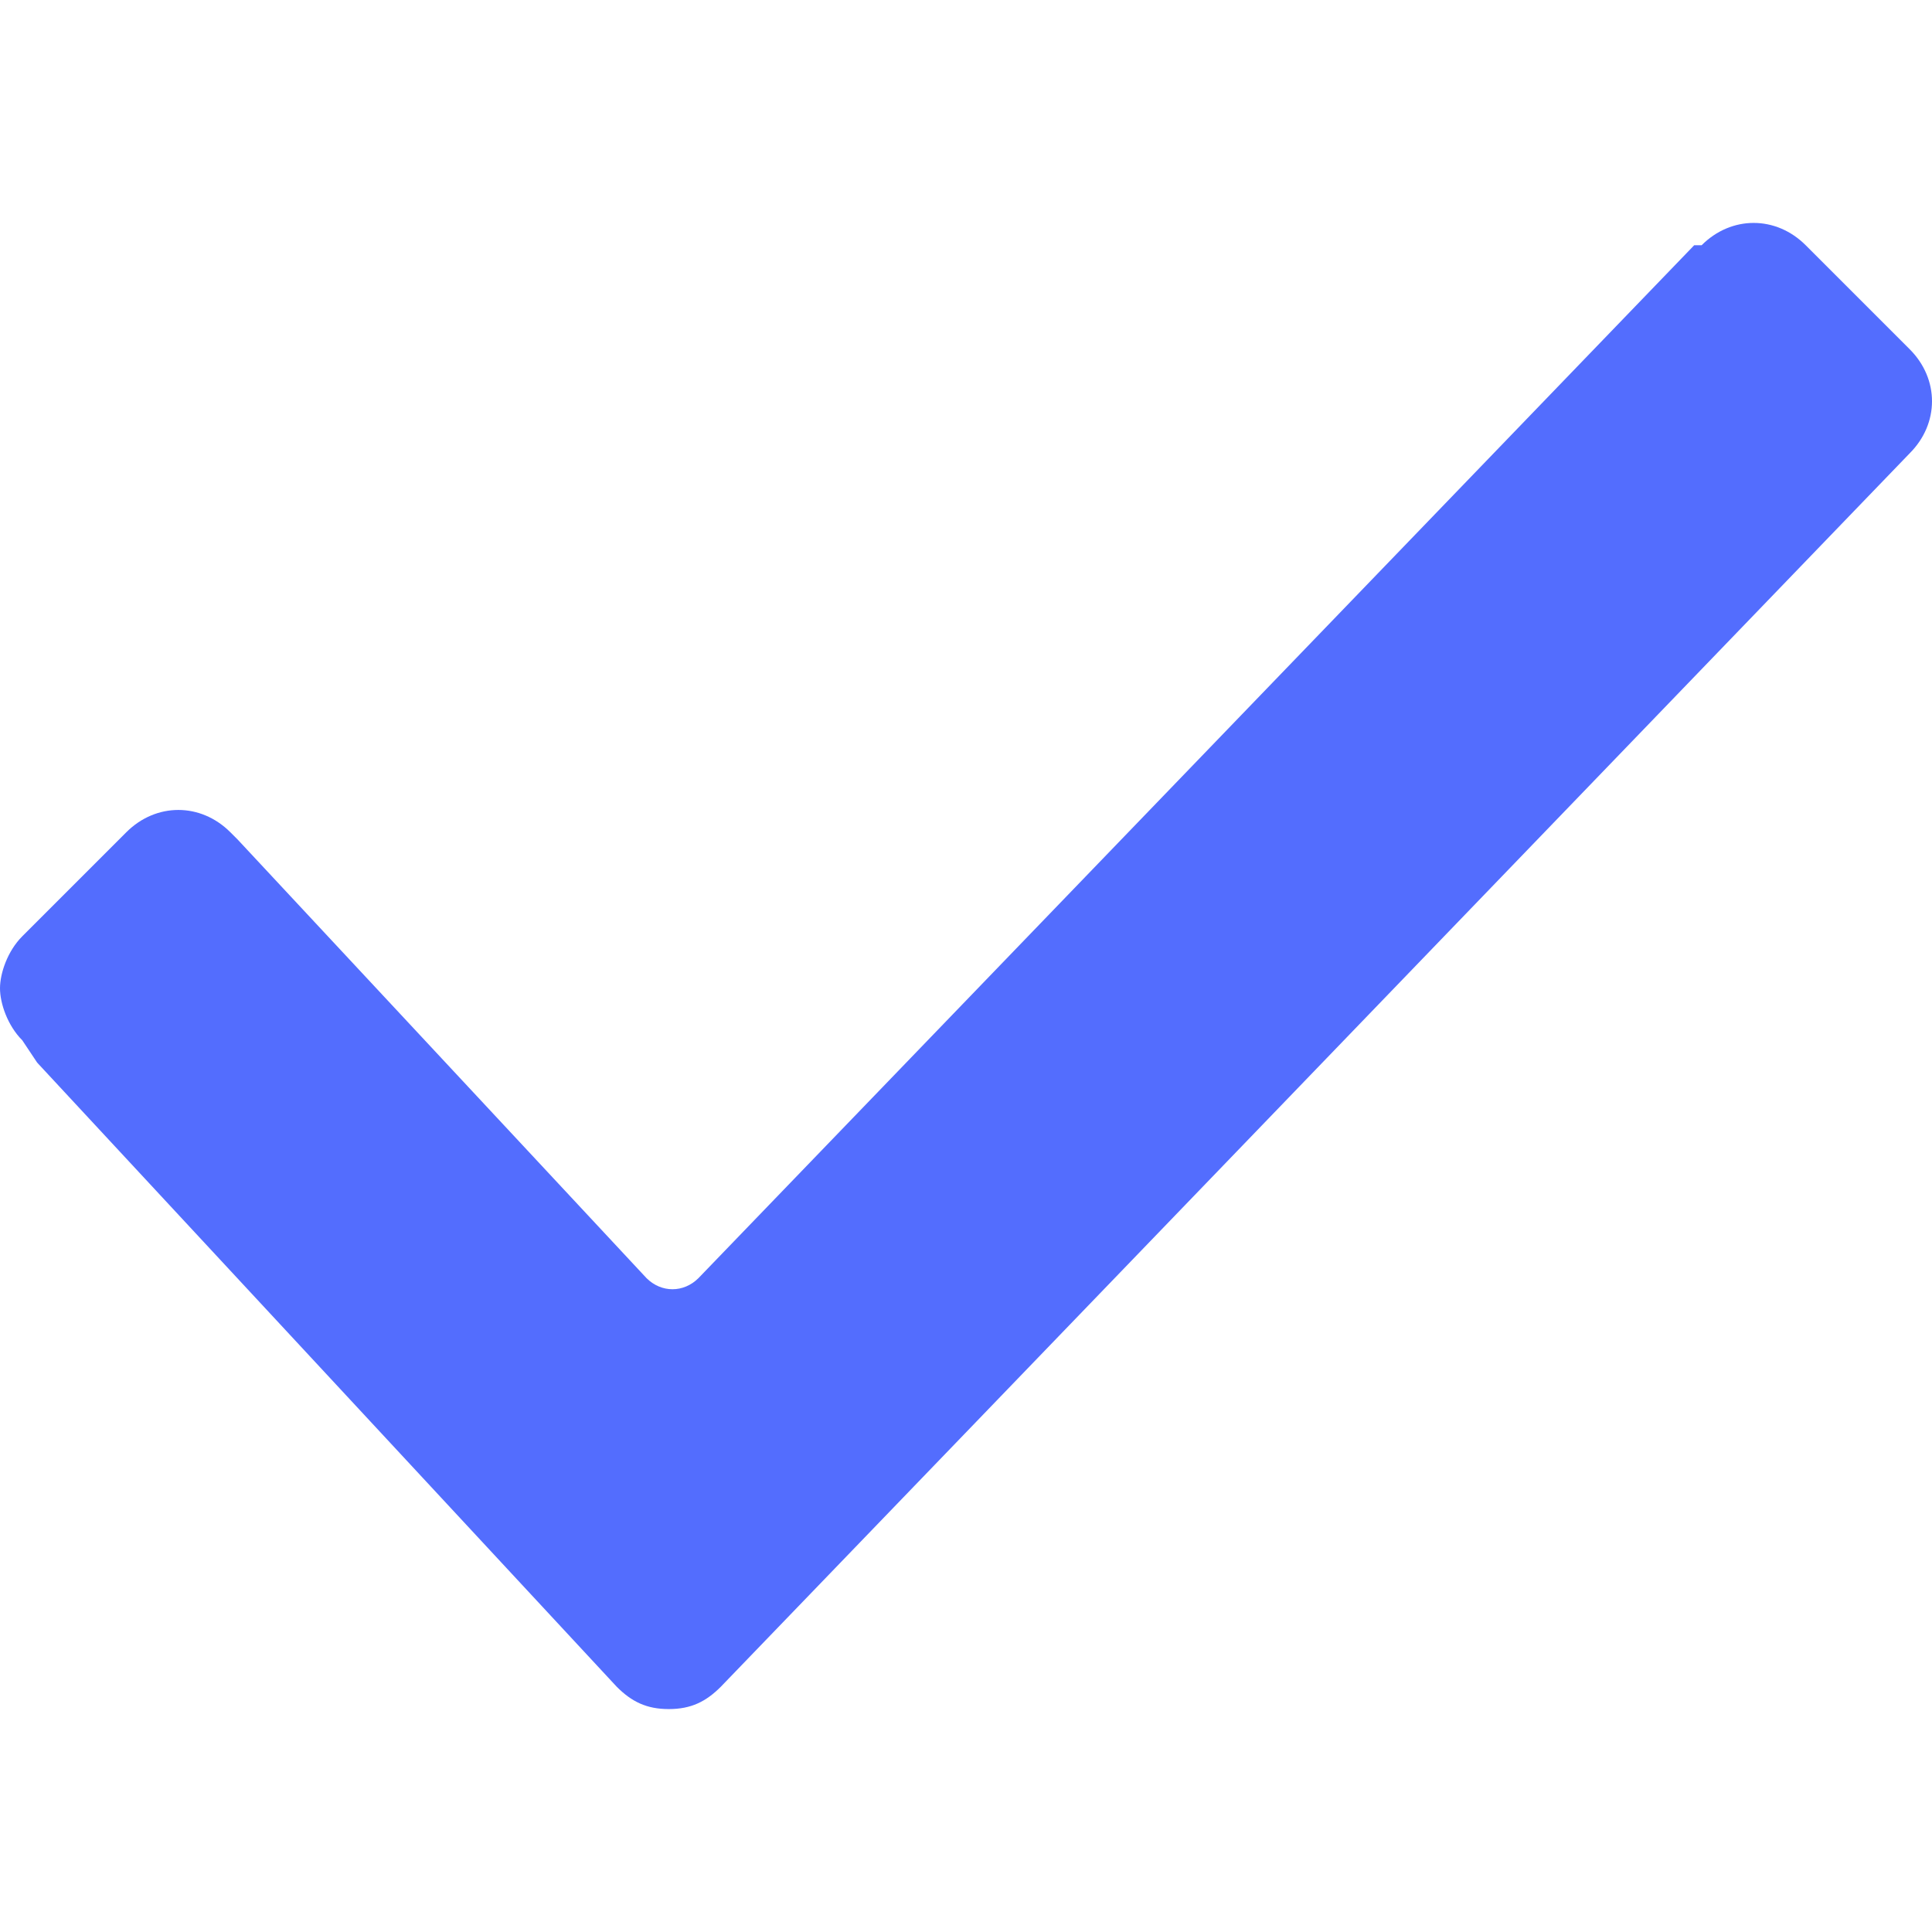
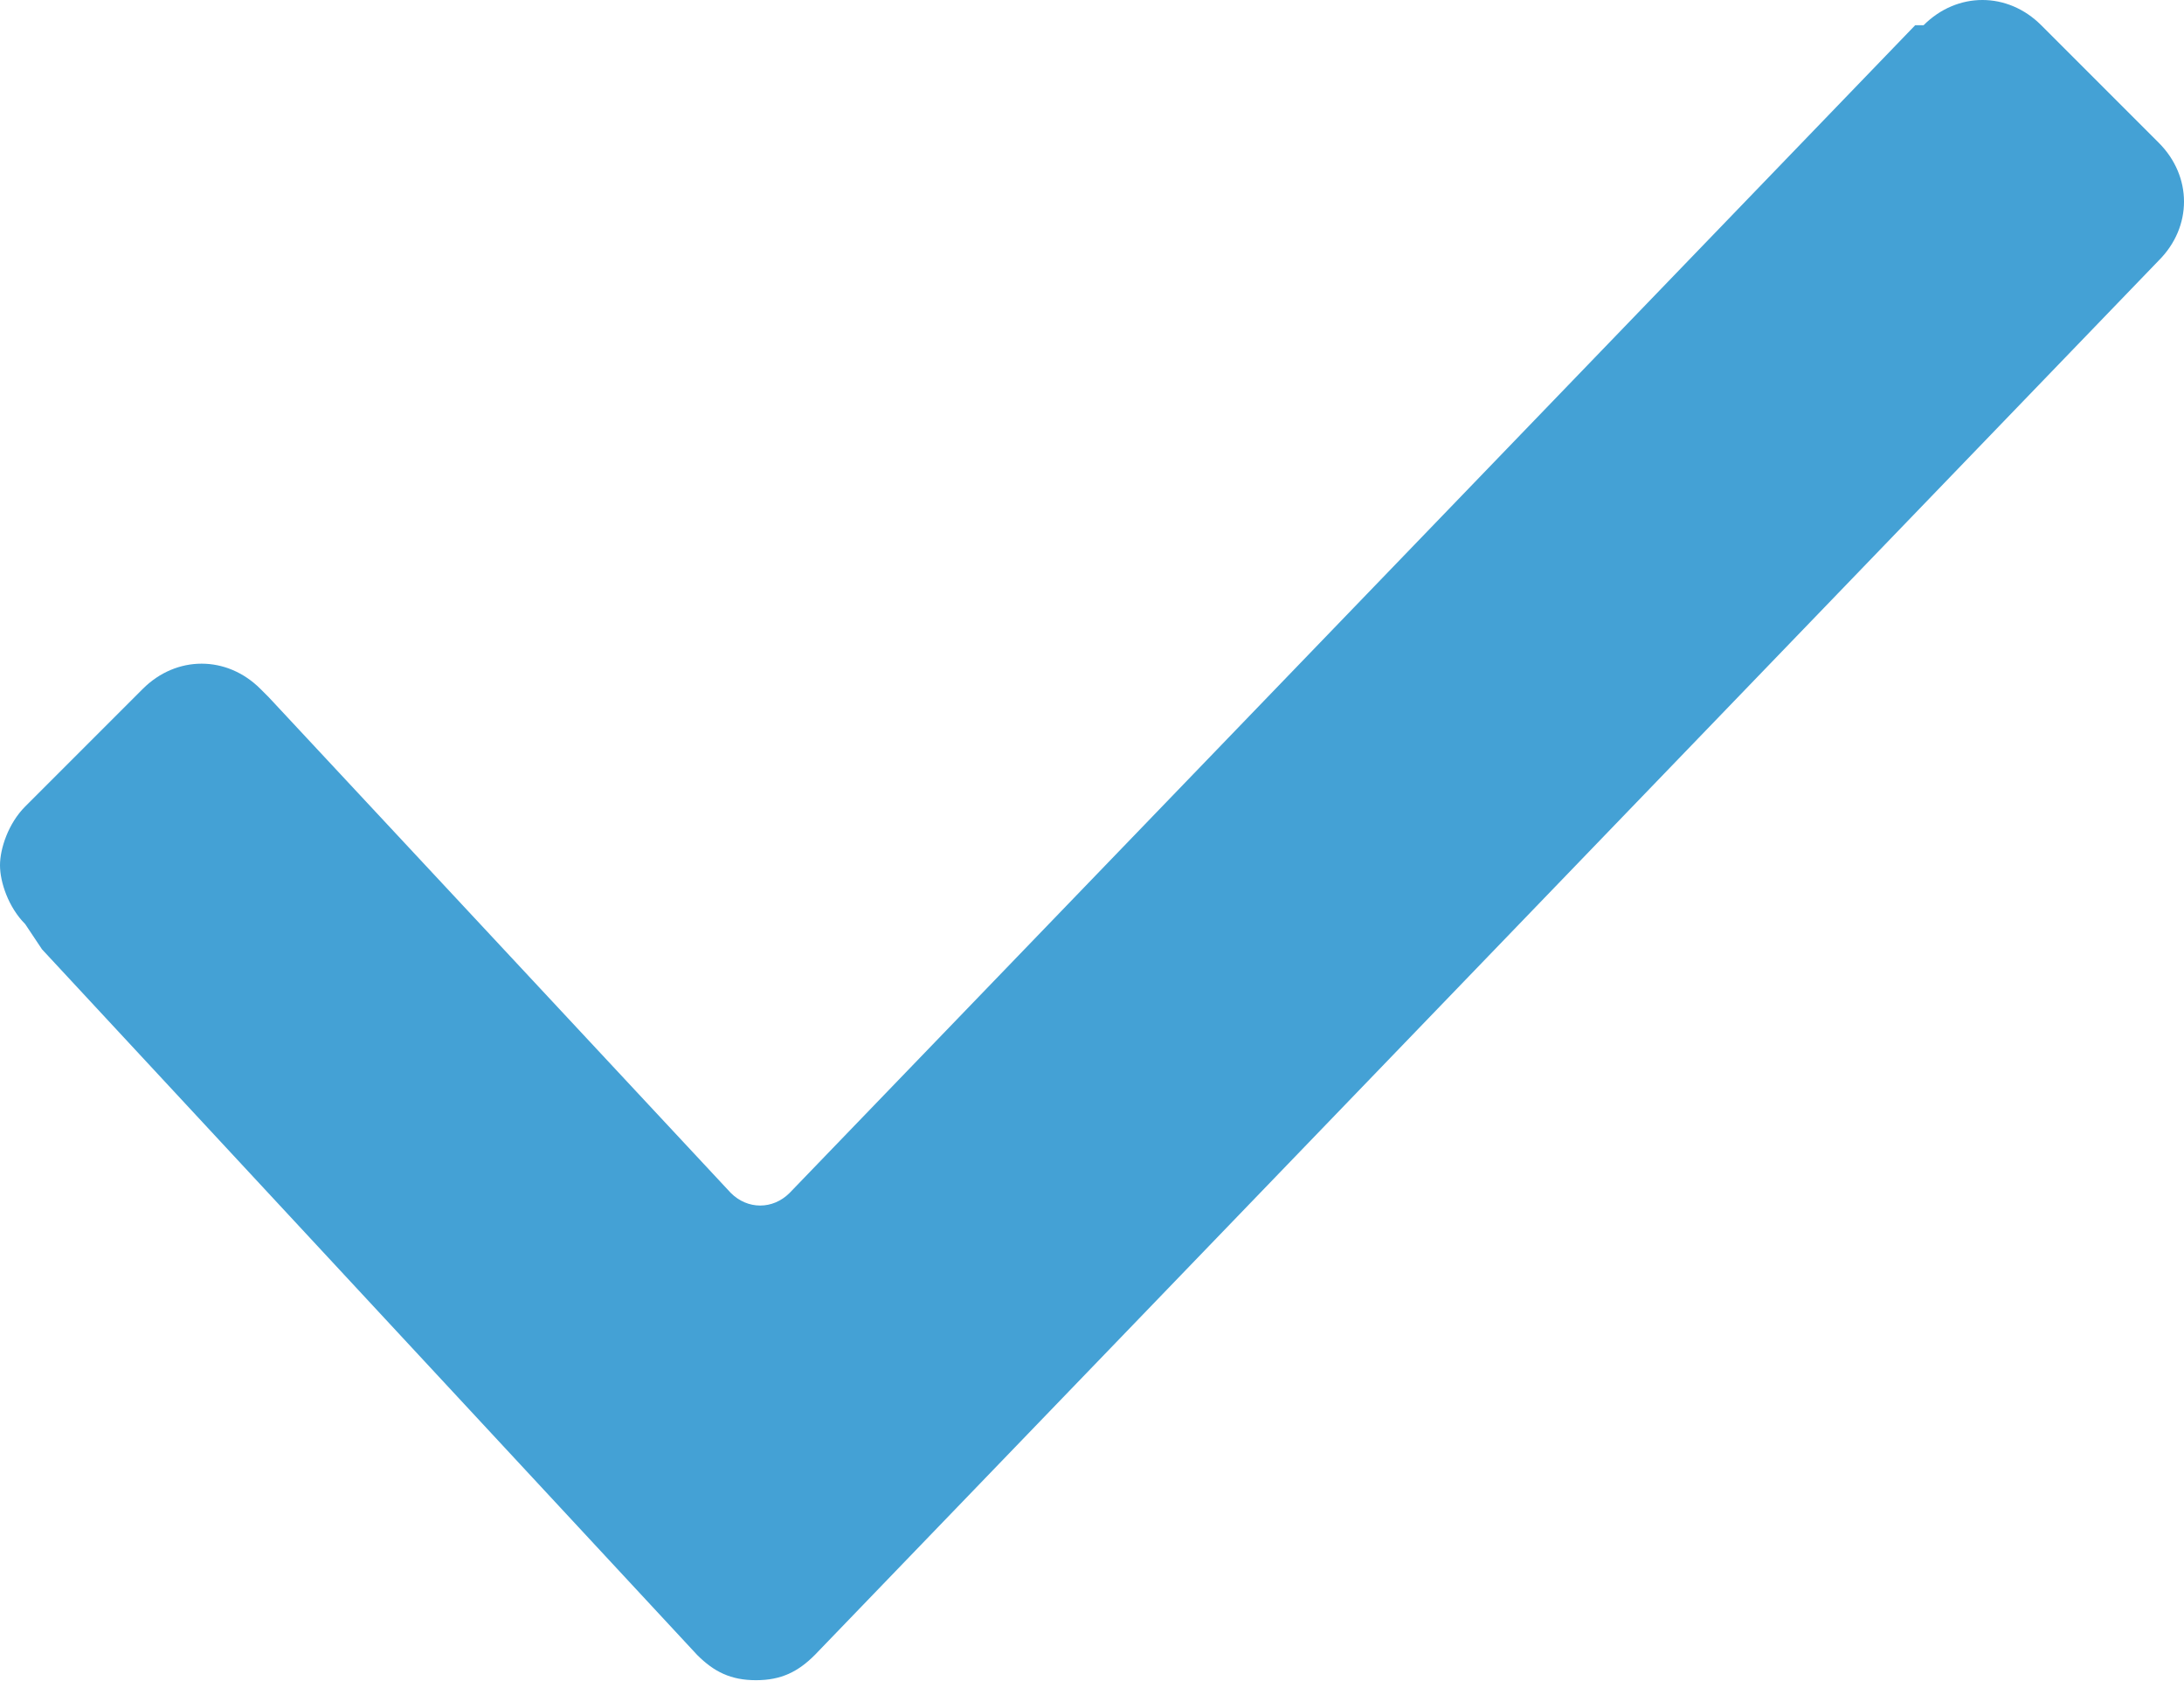
- <svg xmlns="http://www.w3.org/2000/svg" version="1.1" viewBox="0 0 26 26" enable-background="new 0 0 26 26" width="512px" height="512px">
-   <path d="m.3,14c-0.2-0.2-0.3-0.5-0.3-0.7s0.1-0.5 0.3-0.7l1.4-1.4c0.4-0.4 1-0.4 1.4,0l.1,.1 5.5,5.9c0.2,0.2 0.5,0.2 0.7,0l13.4-13.9h0.1v-8.88178e-16c0.4-0.4 1-0.4 1.4,0l1.4,1.4c0.4,0.4 0.4,1 0,1.4l0,0-16,16.6c-0.2,0.2-0.4,0.3-0.7,0.3-0.3,0-0.5-0.1-0.7-0.3l-7.8-8.4-.2-.3z" fill="#536dfe" />
+ <svg xmlns="http://www.w3.org/2000/svg" width="26px" height="20px" viewBox="0 0 26 20" version="1.1">
+   <defs />
+   <g id="Page-1" stroke="none" stroke-width="1" fill="none" fill-rule="evenodd">
+     <g id="checked" fill="#44A1D5" fill-rule="nonzero">
+       <path d="M0.3,11 C0.1,10.8 0,10.5 0,10.3 C0,10.1 0.1,9.8 0.3,9.6 L1.7,8.2 C2.1,7.8 2.7,7.8 3.1,8.2 L3.2,8.3 L8.7,14.2 C8.9,14.4 9.2,14.4 9.4,14.2 L22.8,0.3 L22.9,0.3 C23.3,-0.1 23.9,-0.1 24.3,0.3 L25.7,1.7 C26.1,2.1 26.1,2.7 25.7,3.1 L9.7,19.7 C9.5,19.9 9.3,20 9,20 C8.7,20 8.5,19.9 8.3,19.7 L0.5,11.3 L0.3,11 Z" id="Shape" />
+     </g>
+   </g>
</svg>
